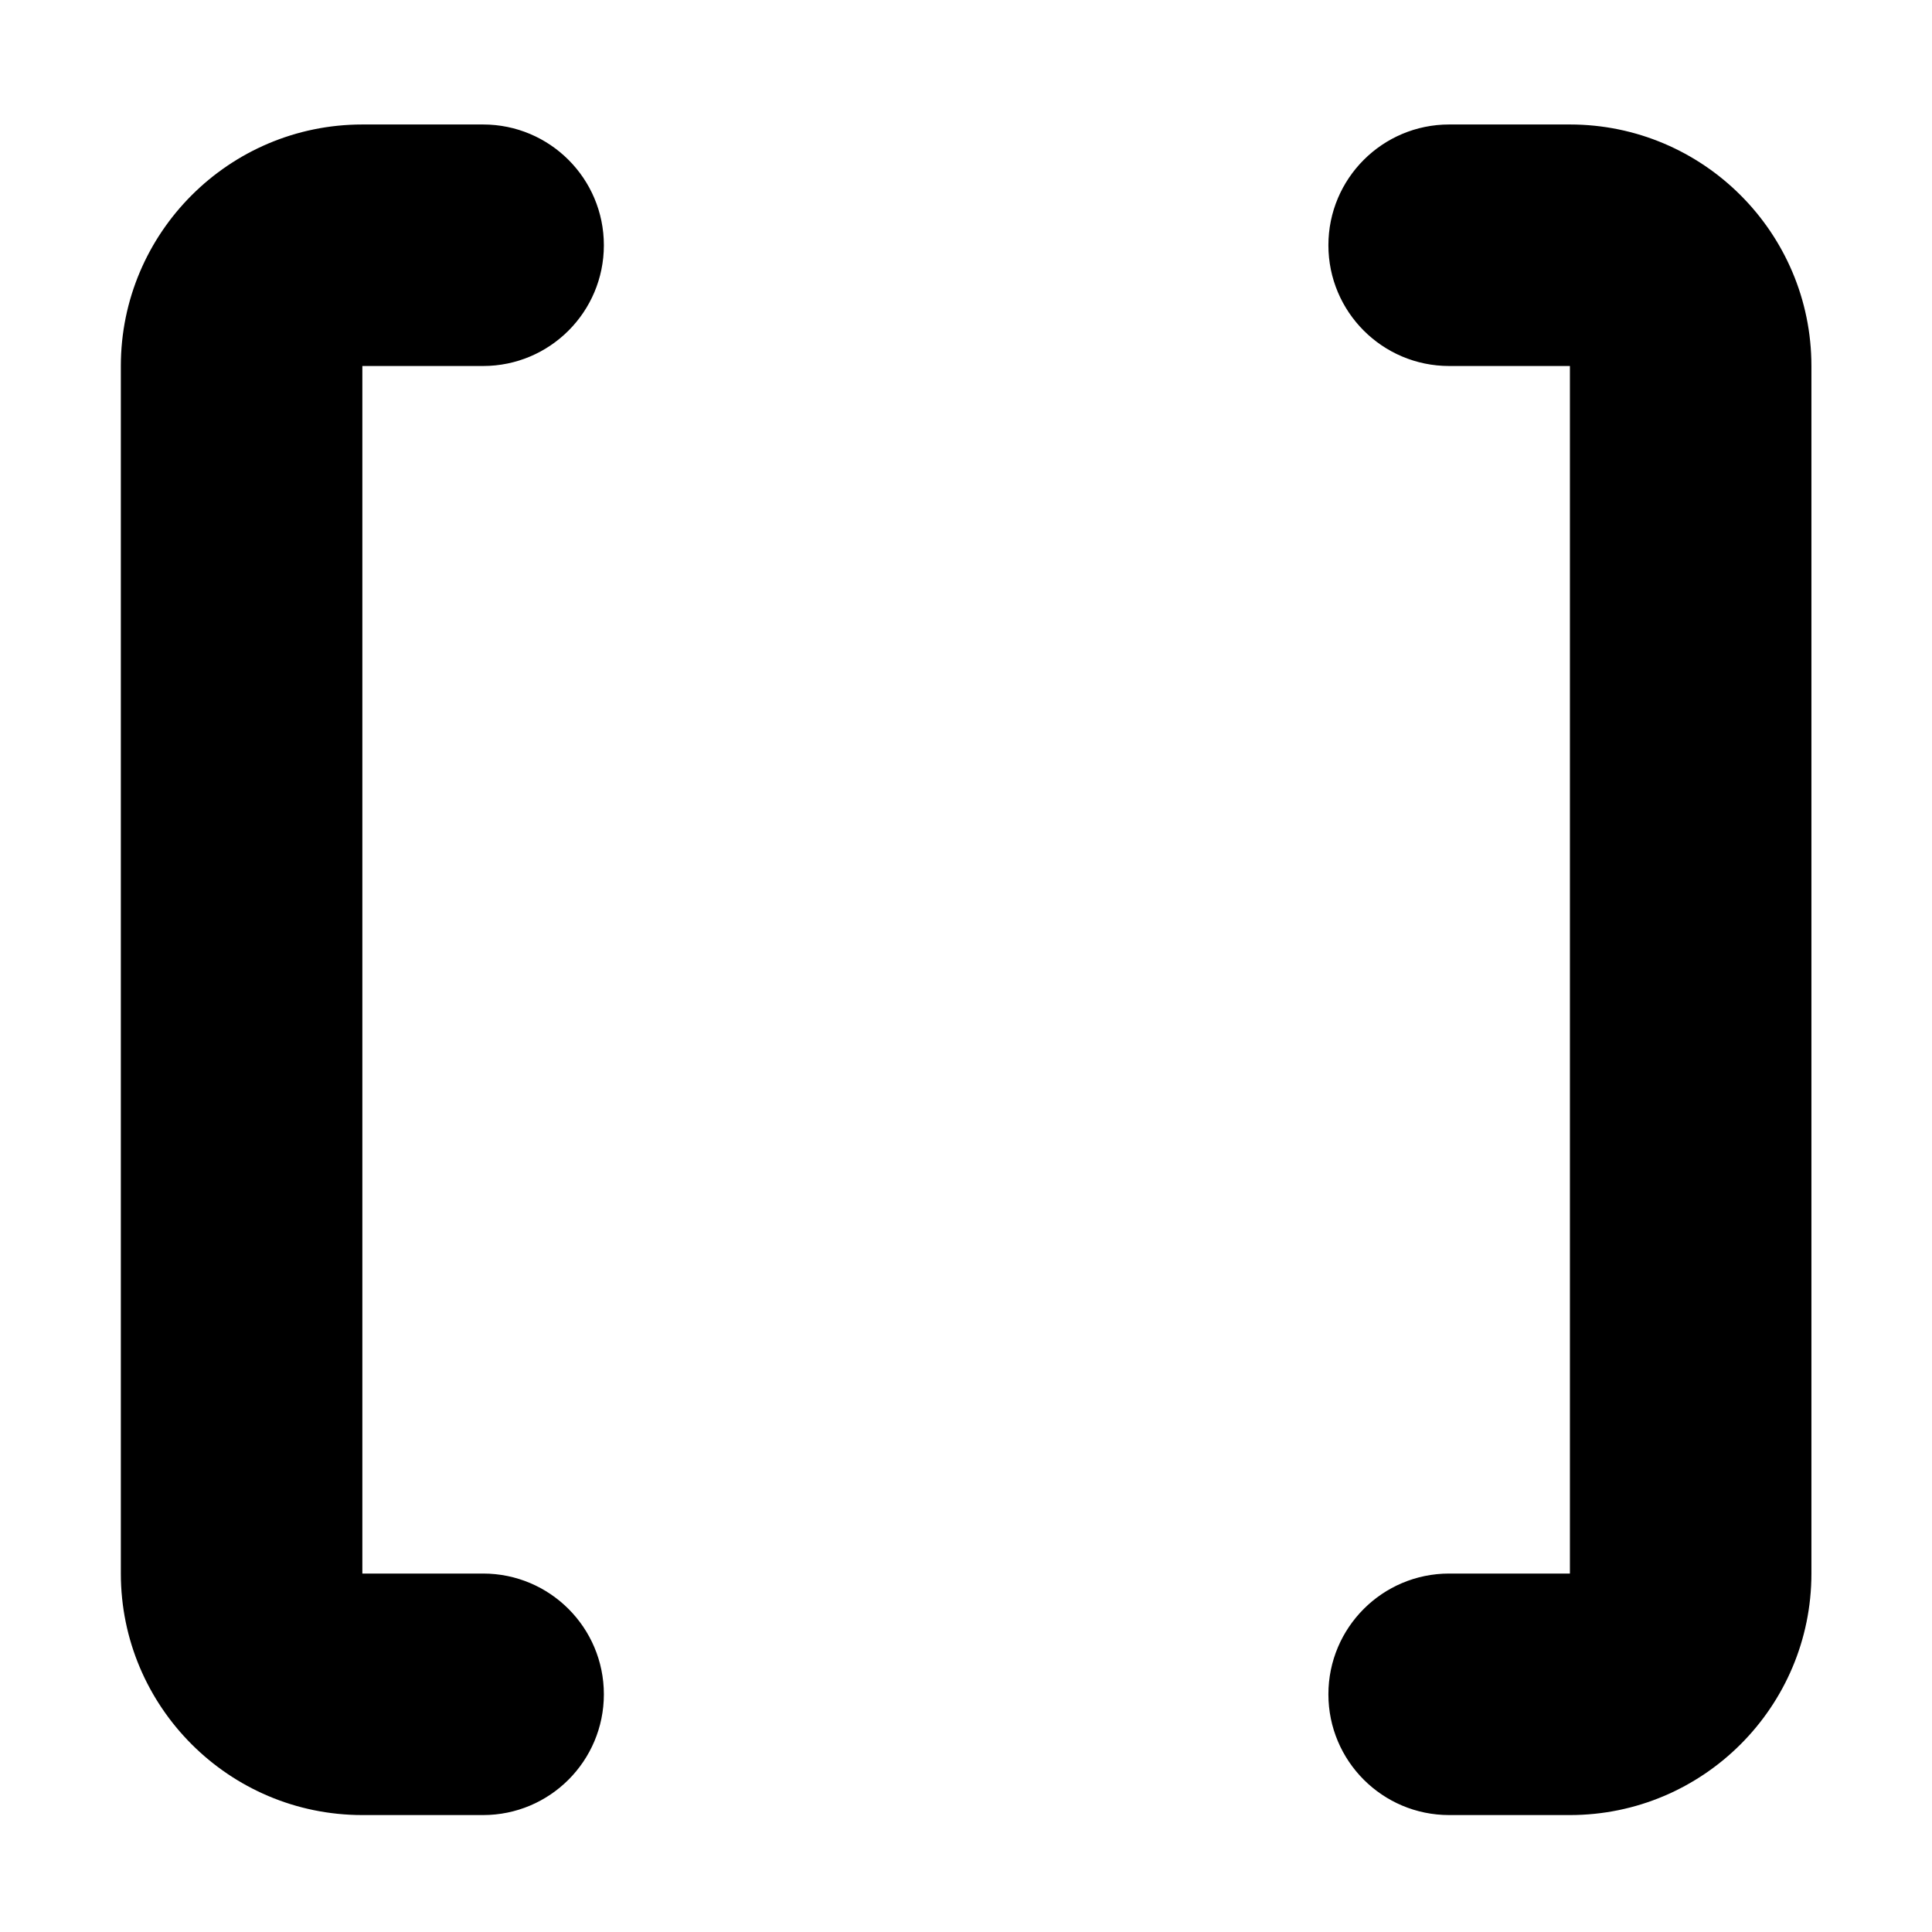
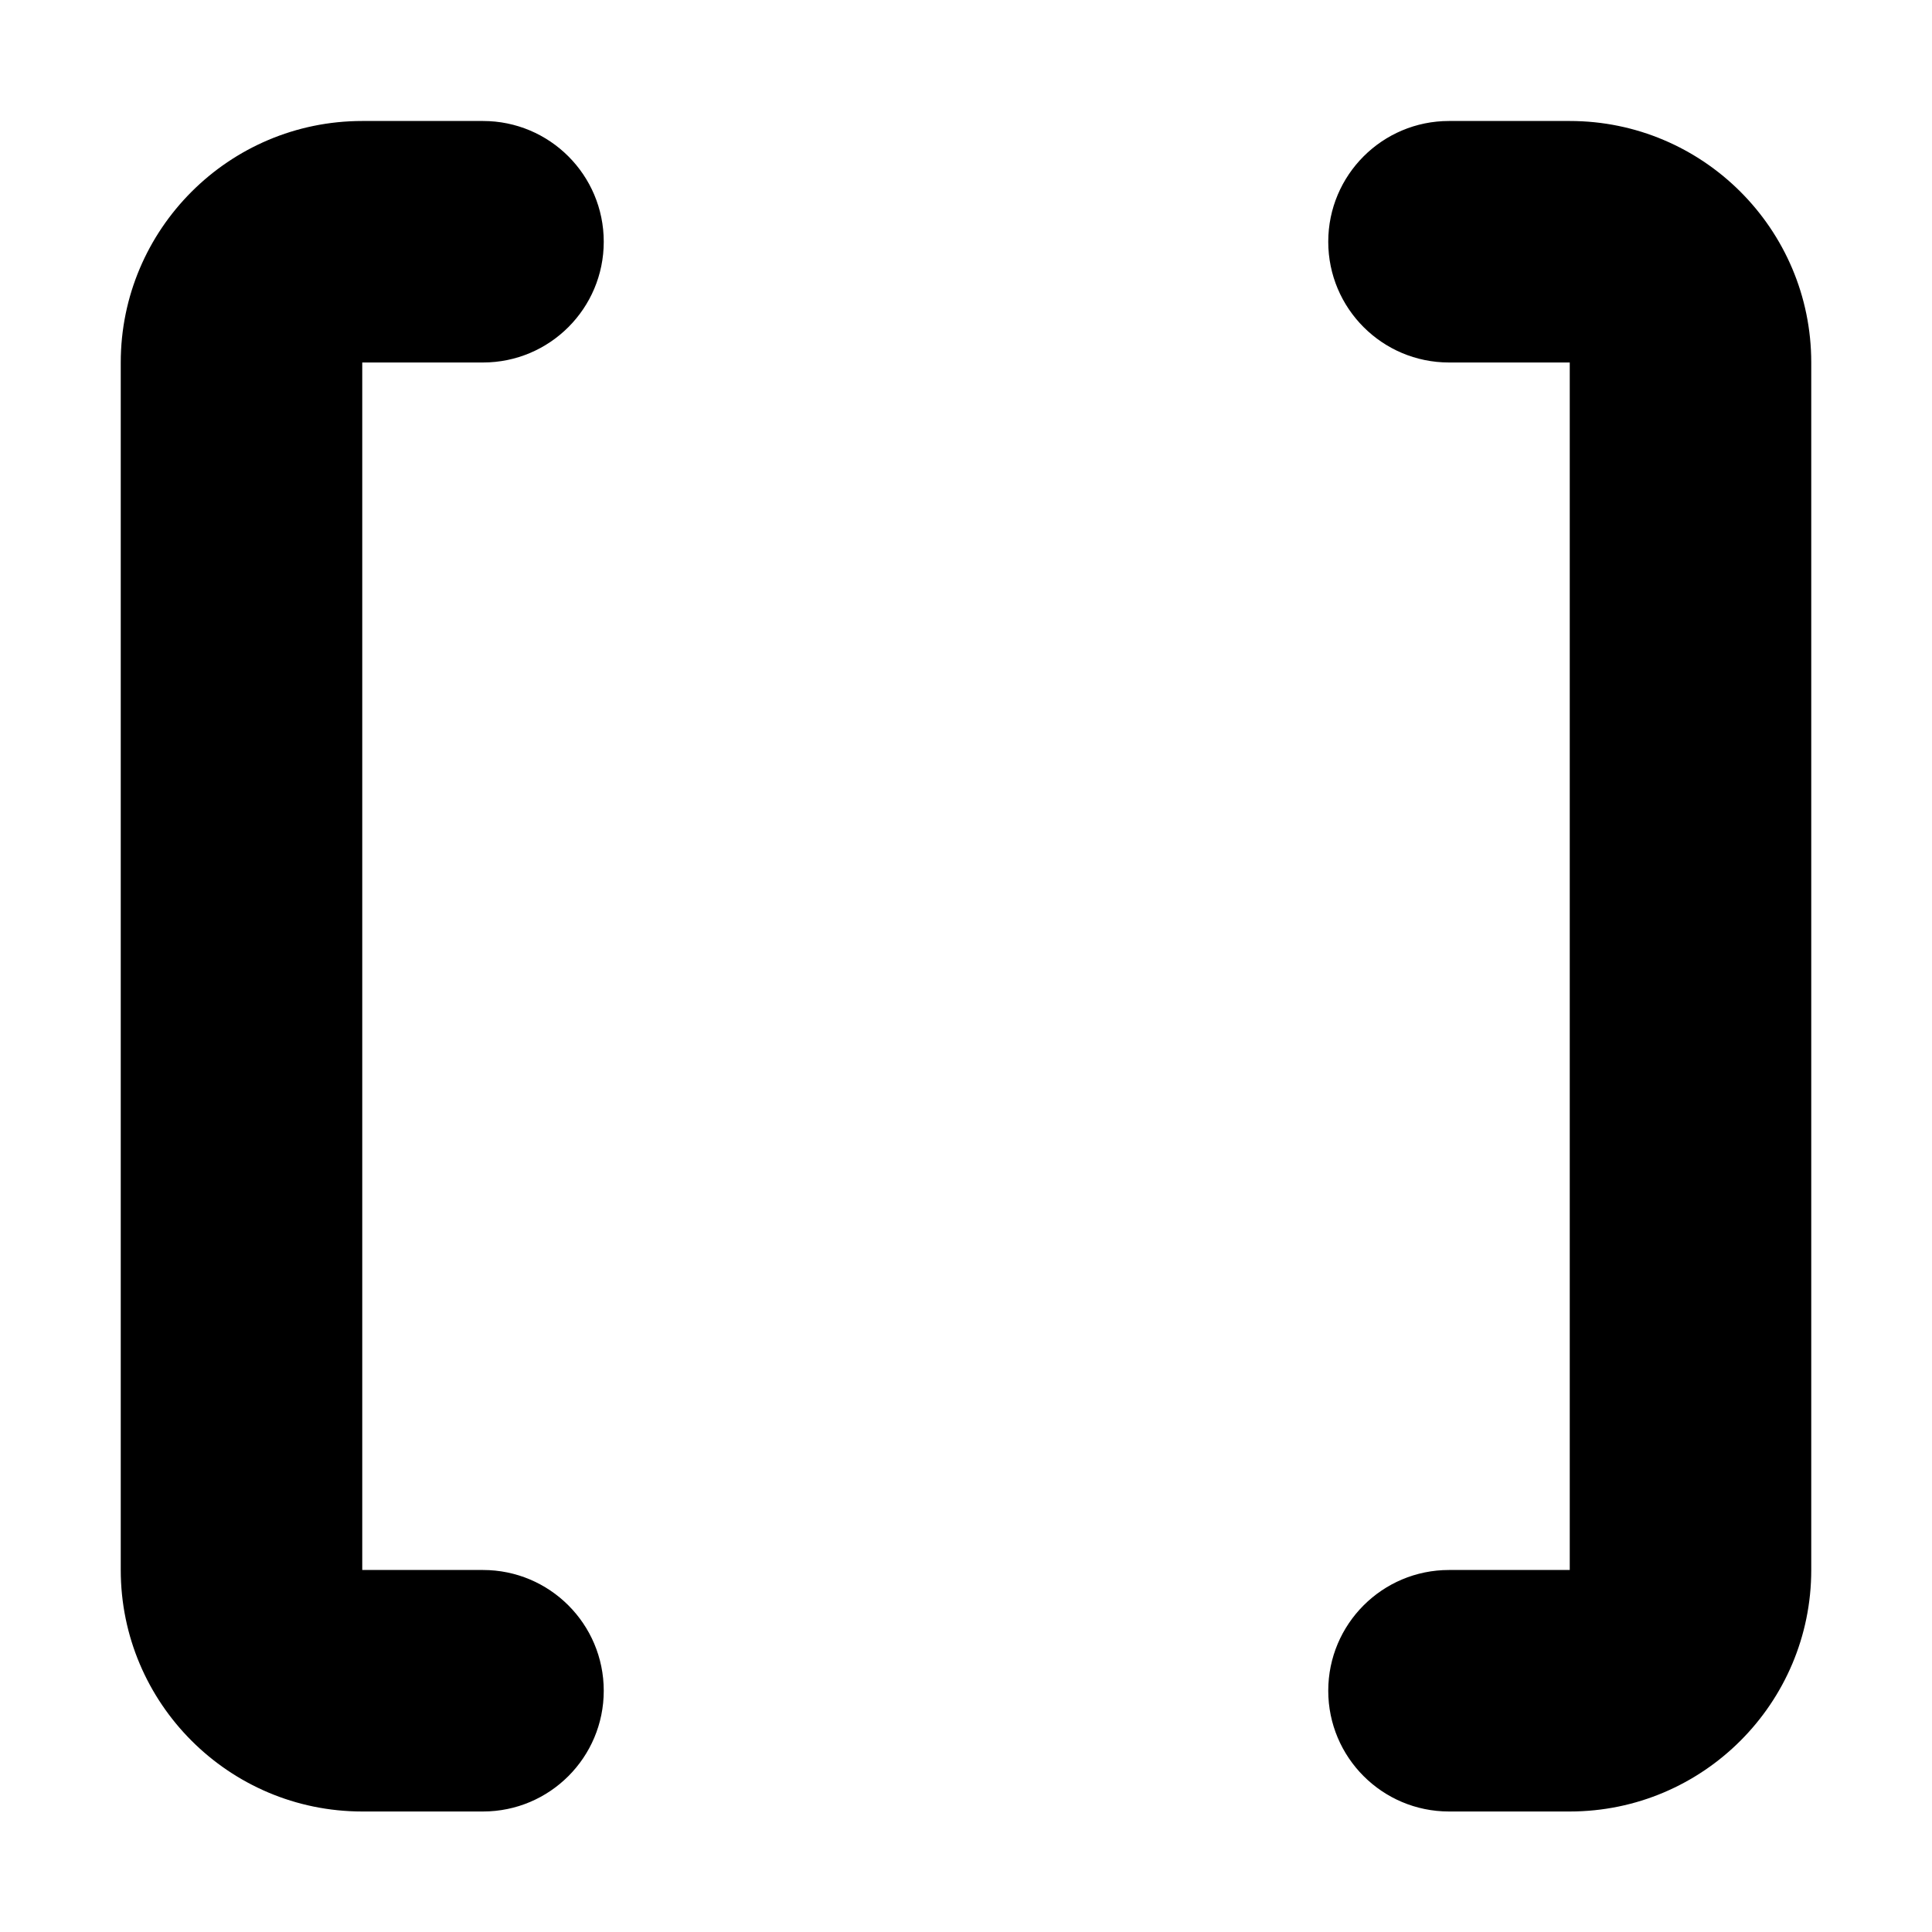
- <svg xmlns="http://www.w3.org/2000/svg" viewBox="0 0 512 512">
-   <path d="M160.03 64.991c0-17.674-14.327-32.001-32.001-32.001H96.027c-35.314 0-64.003 28.701-64.003 64.003v320.014c0 35.302 28.69 64.003 64.003 64.003h32.002c17.674 0 32.001-14.327 32.001-32.001s-14.327-32.002-32.001-32.002H96.027V96.993h32.002c17.674 0 32.001-14.328 32.001-32.002Zm320.015 352.016c0 35.302-28.689 64.003-64.003 64.003h-32.001c-17.674 0-32.002-14.327-32.002-32.001s14.328-32.002 32.002-32.002h32.001V96.993h-32.001c-17.674 0-32.002-14.328-32.002-32.002 0-17.674 14.328-32.001 32.002-32.001h32.001c35.314 0 64.003 28.701 64.003 64.003v320.014Z" />
+ <svg xmlns="http://www.w3.org/2000/svg" viewBox="0 0 16 16">
+   <path d="M5 2.002a1 1 0 0 0-1-1H3c-1.104 0-2 .897-2 2v10c0 1.103.896 2 2 2h1a1 1 0 1 0 0-2H3v-10h1a1 1 0 0 0 1-1Zm10 11c0 1.103-.896 2-2 2h-1a1 1 0 1 1 0-2h1v-10h-1a1 1 0 1 1 0-2h1c1.104 0 2 .897 2 2v10Z" />
</svg>
